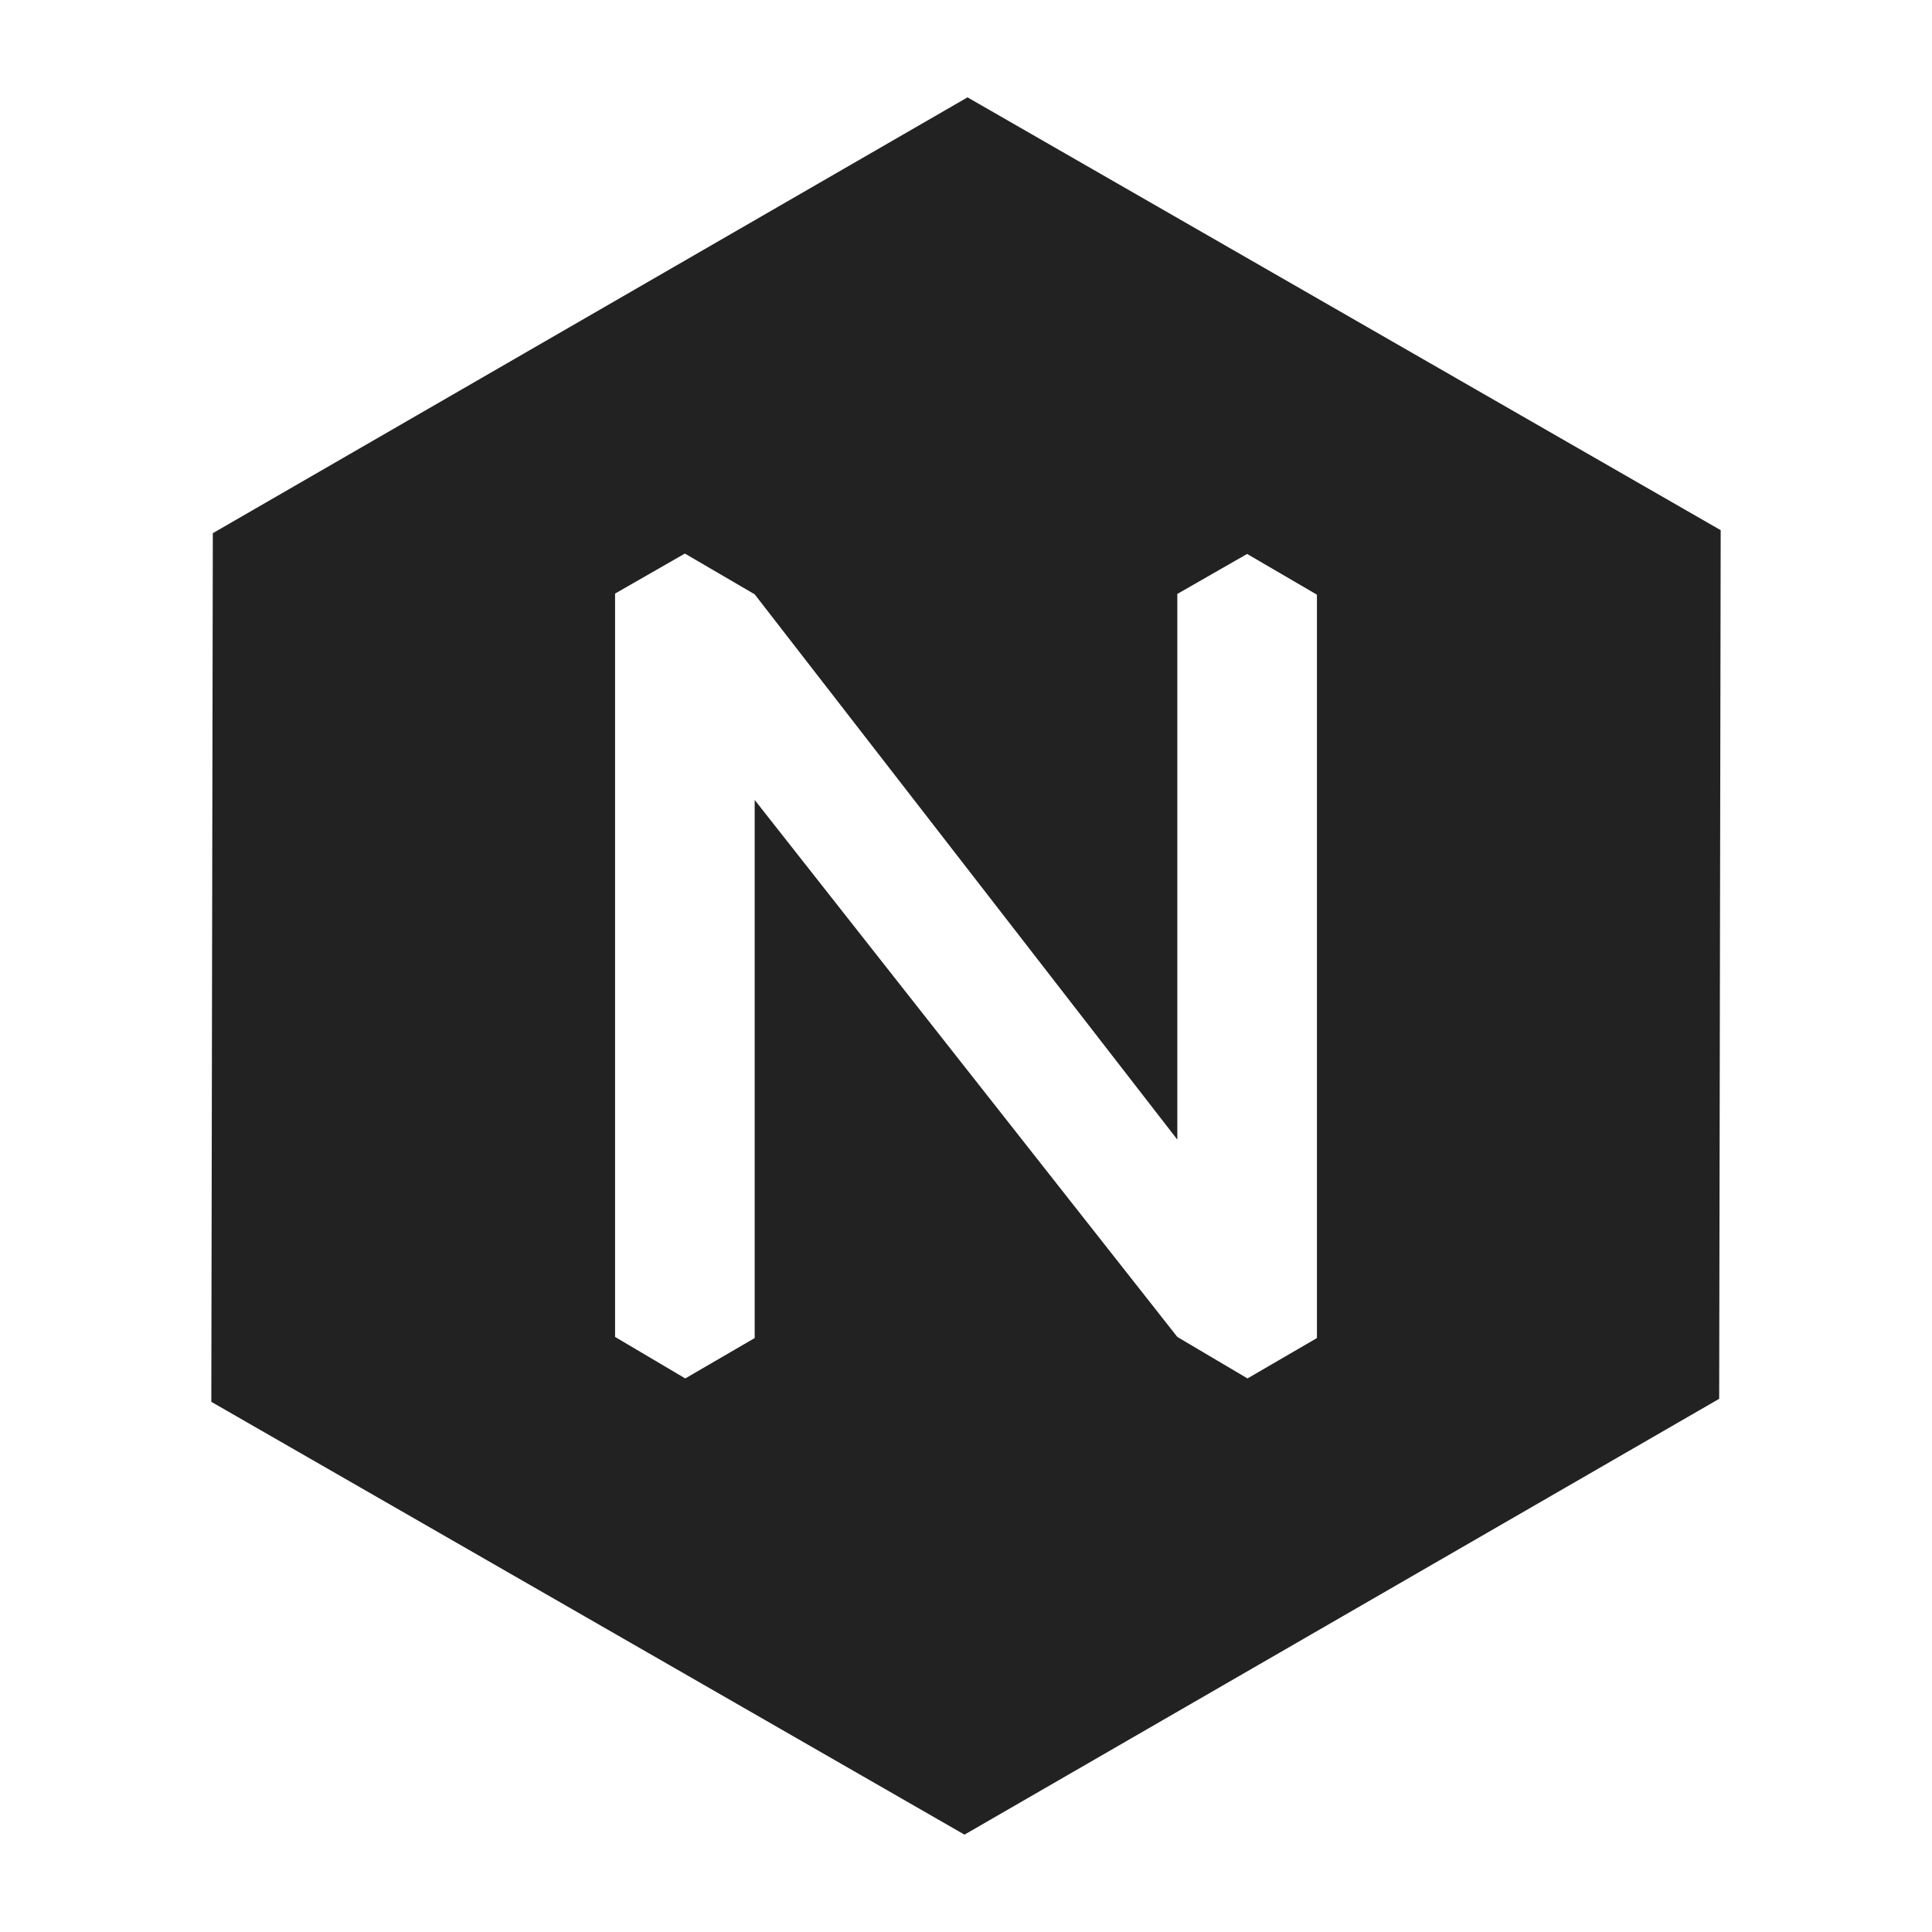
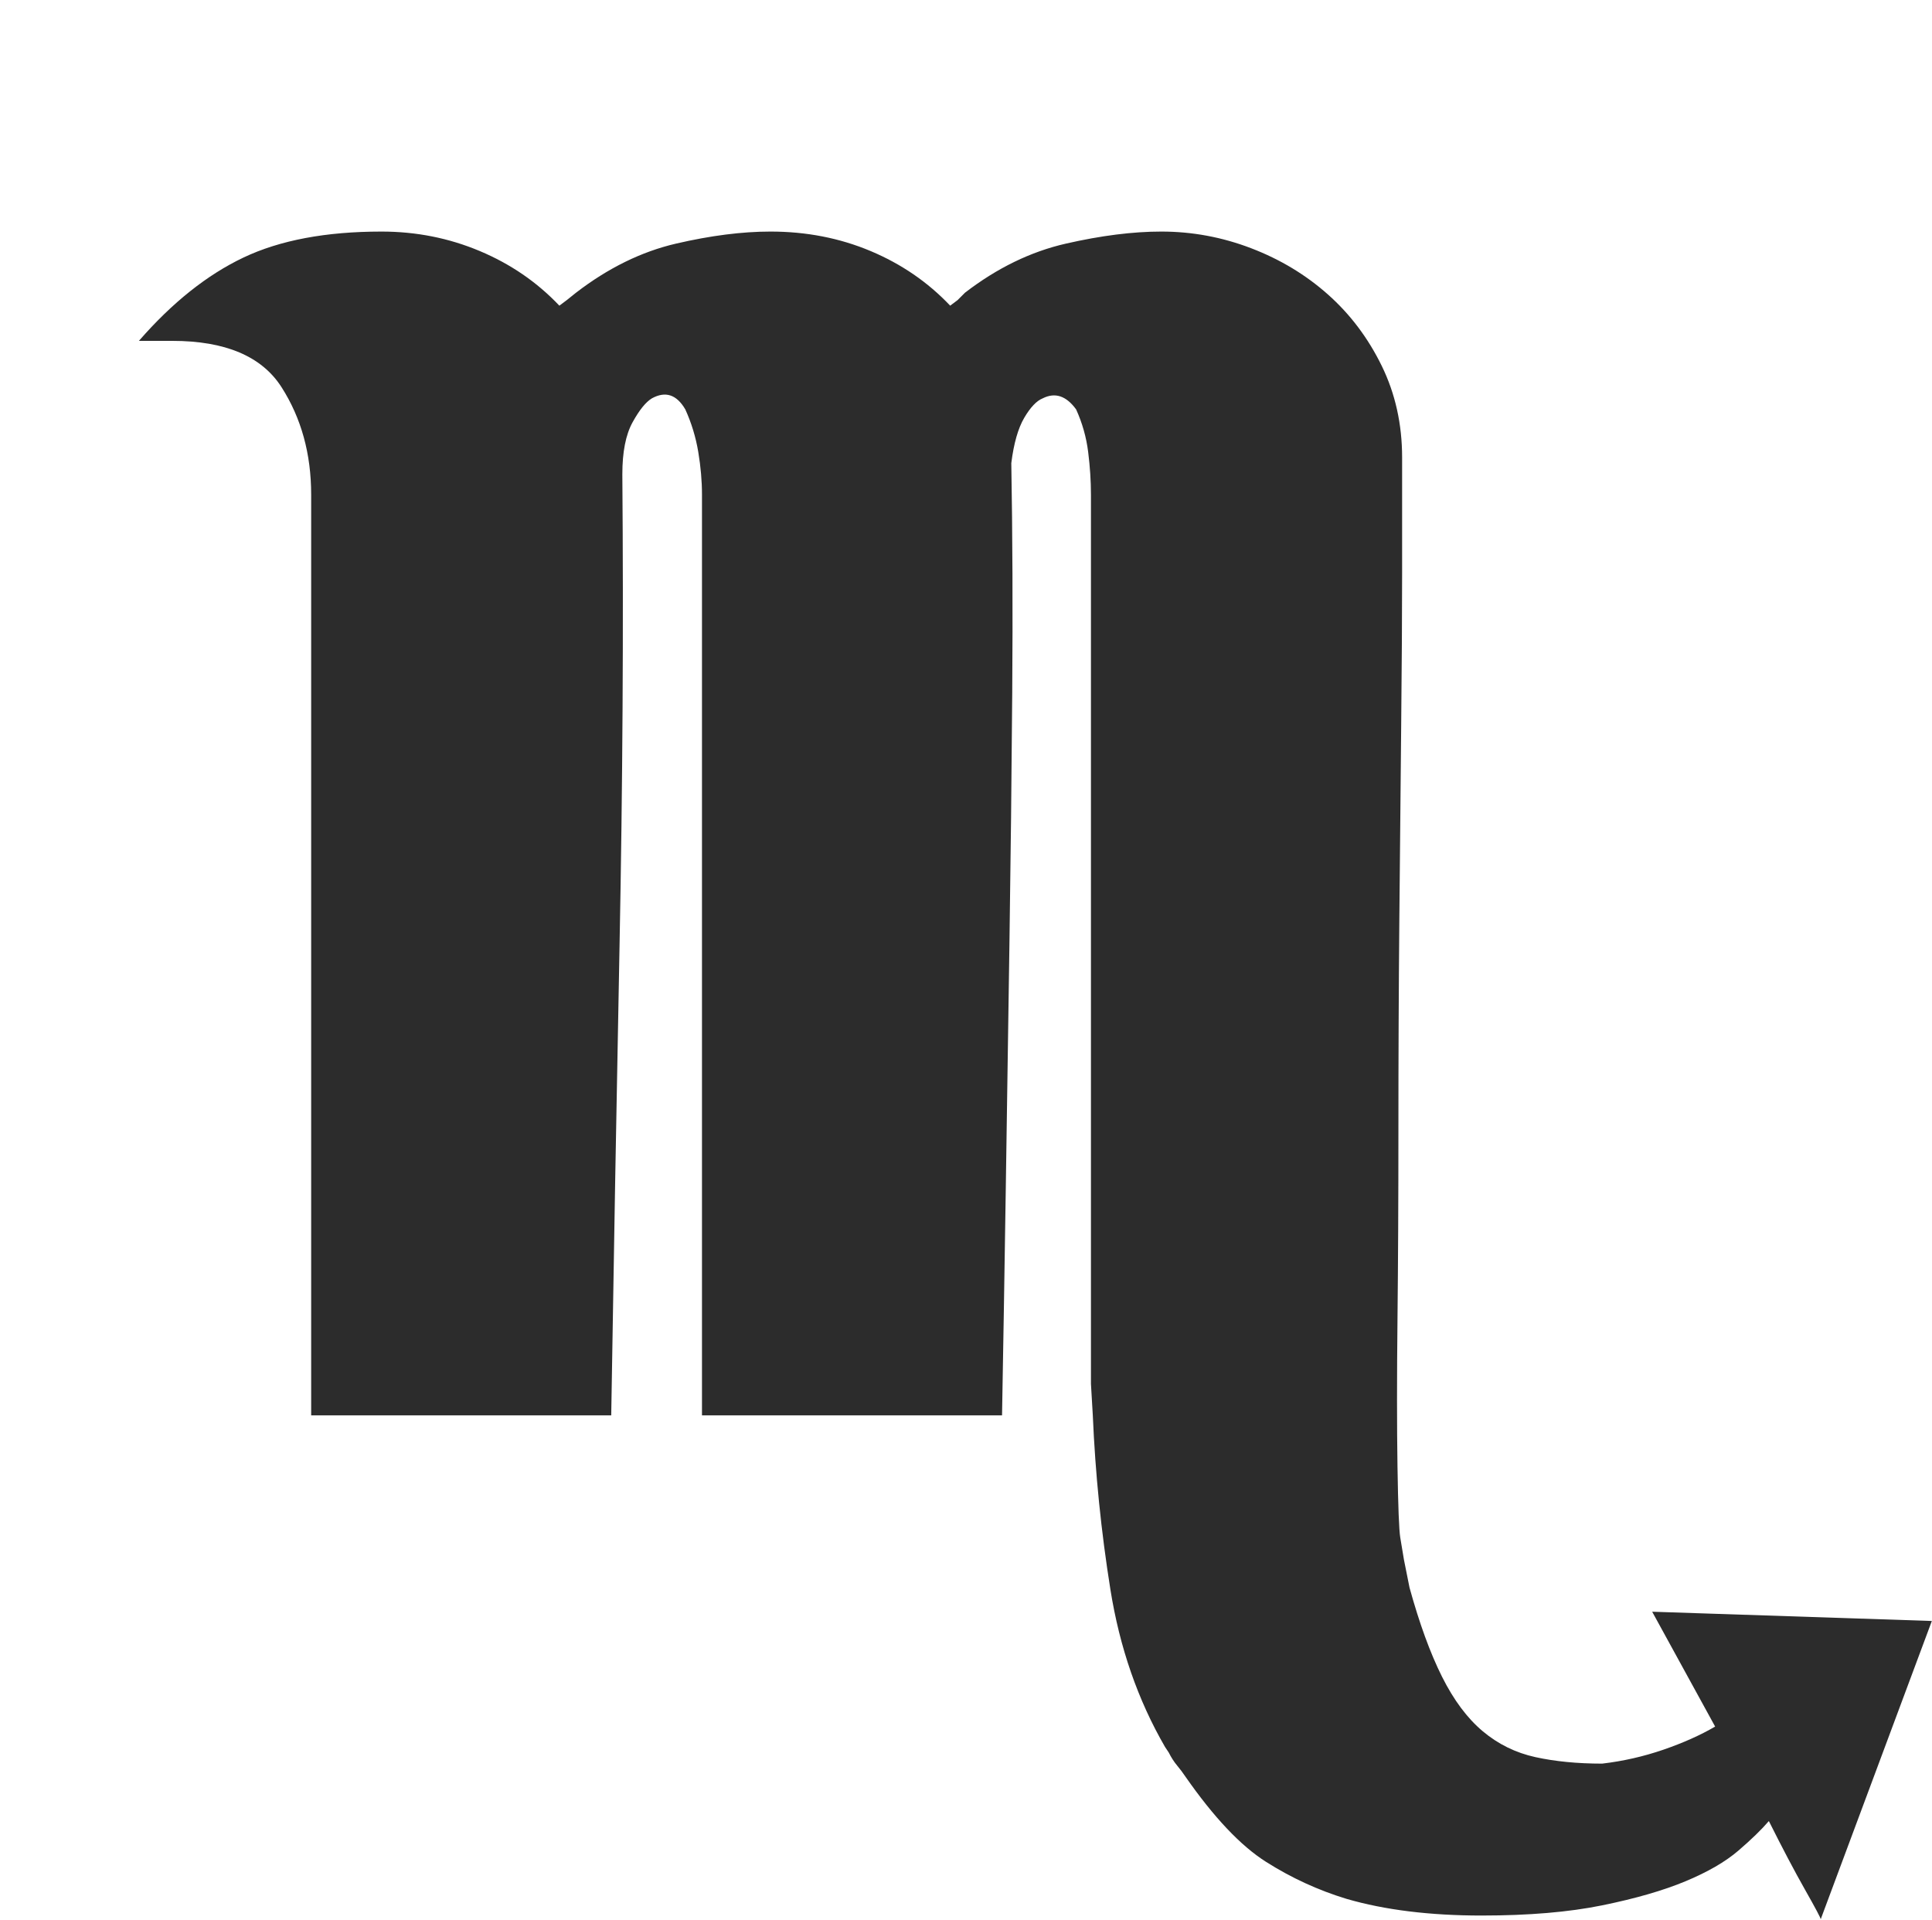
- <svg xmlns="http://www.w3.org/2000/svg" xml:space="preserve" enable-background="new 0 0 512 512" viewBox="0 0 512 512" height="512px" width="512px" y="0px" x="0px" id="NexT" version="1.1">
-   <defs id="defs3388" />
-   <path style="fill:#222222;fill-opacity:1" id="path3384" d="M 256.4,25.8 56.4,141.3 56,371.5 255.6,486.2 455.6,370.7 456,140.5 Z m 92.6,328.8 -18.4,10.7 -18.6,-11 0,0 -112,-142.3 0,142.6 -18.4,10.7 -18.6,-11 0,-197 18.5,-10.6 18.5,10.8 0,0 112,144.5 0,-144.6 18.5,-10.6 18.5,10.8 z" />
+ <svg xmlns="http://www.w3.org/2000/svg" t="1539926988363" class="icon" style="" viewBox="0 0 1031 1024" version="1.1" p-id="1244" width="201.367" height="200">
+   <defs>
+     <style type="text/css" />
+   </defs>
+   <path d="M790.734 1022.023q-41.514 0-72.154-8.896-22.734-6.919-42.996-19.768t-42.996-45.467q-1.977-2.965-4.448-5.931t-4.448-6.919l-1.977-2.965q-21.745-37.56-29.158-84.015t-9.39-92.911l-0.988-16.803 0-474.44q0-10.873-1.483-22.734t-6.425-22.734q-7.907-10.873-17.792-5.931-4.942 1.977-9.884 10.378t-6.919 24.216q0.988 56.34 0.494 122.564t-1.483 133.436-1.977 132.448-1.977 119.598l-160.124 0 0-491.243q0-10.873-1.977-22.734t-6.919-22.734q-6.919-11.861-17.792-5.931-4.942 2.965-10.378 12.849t-5.436 27.676q0.988 123.552-1.483 251.058t-4.448 251.058l-160.124 0 0-491.243q0-32.618-15.815-57.328t-58.317-24.71l-17.792 0q26.687-30.641 55.846-44.479t73.637-13.838q27.676 0 52.386 10.378t42.502 29.158l3.954-2.965 4.942-3.954q25.699-19.768 53.375-26.193t50.409-6.425q28.664 0 53.375 10.378t42.502 29.158l3.954-2.965 3.954-3.954q25.699-19.768 53.869-26.193t50.903-6.425q24.71 0 47.938 8.896t41.019 24.71 28.664 38.054 10.873 48.927l0 61.282q0 32.618-0.494 81.544t-0.988 103.784-0.494 111.197-0.494 102.301 0 78.085 1.483 38.054l1.977 11.861 2.965 14.826q7.907 28.664 17.297 47.444t21.745 29.158 28.17 13.838 35.583 3.459q16.803-1.977 32.618-7.413t27.676-12.355l-33.606-61.282 149.251 4.942-59.305 159.135q0-0.988-8.402-15.815t-19.274-36.571q-5.931 6.919-16.309 15.815t-28.17 16.309-44.479 12.849-64.247 5.436z" p-id="1245" fill="#2c2c2c" />
</svg>
